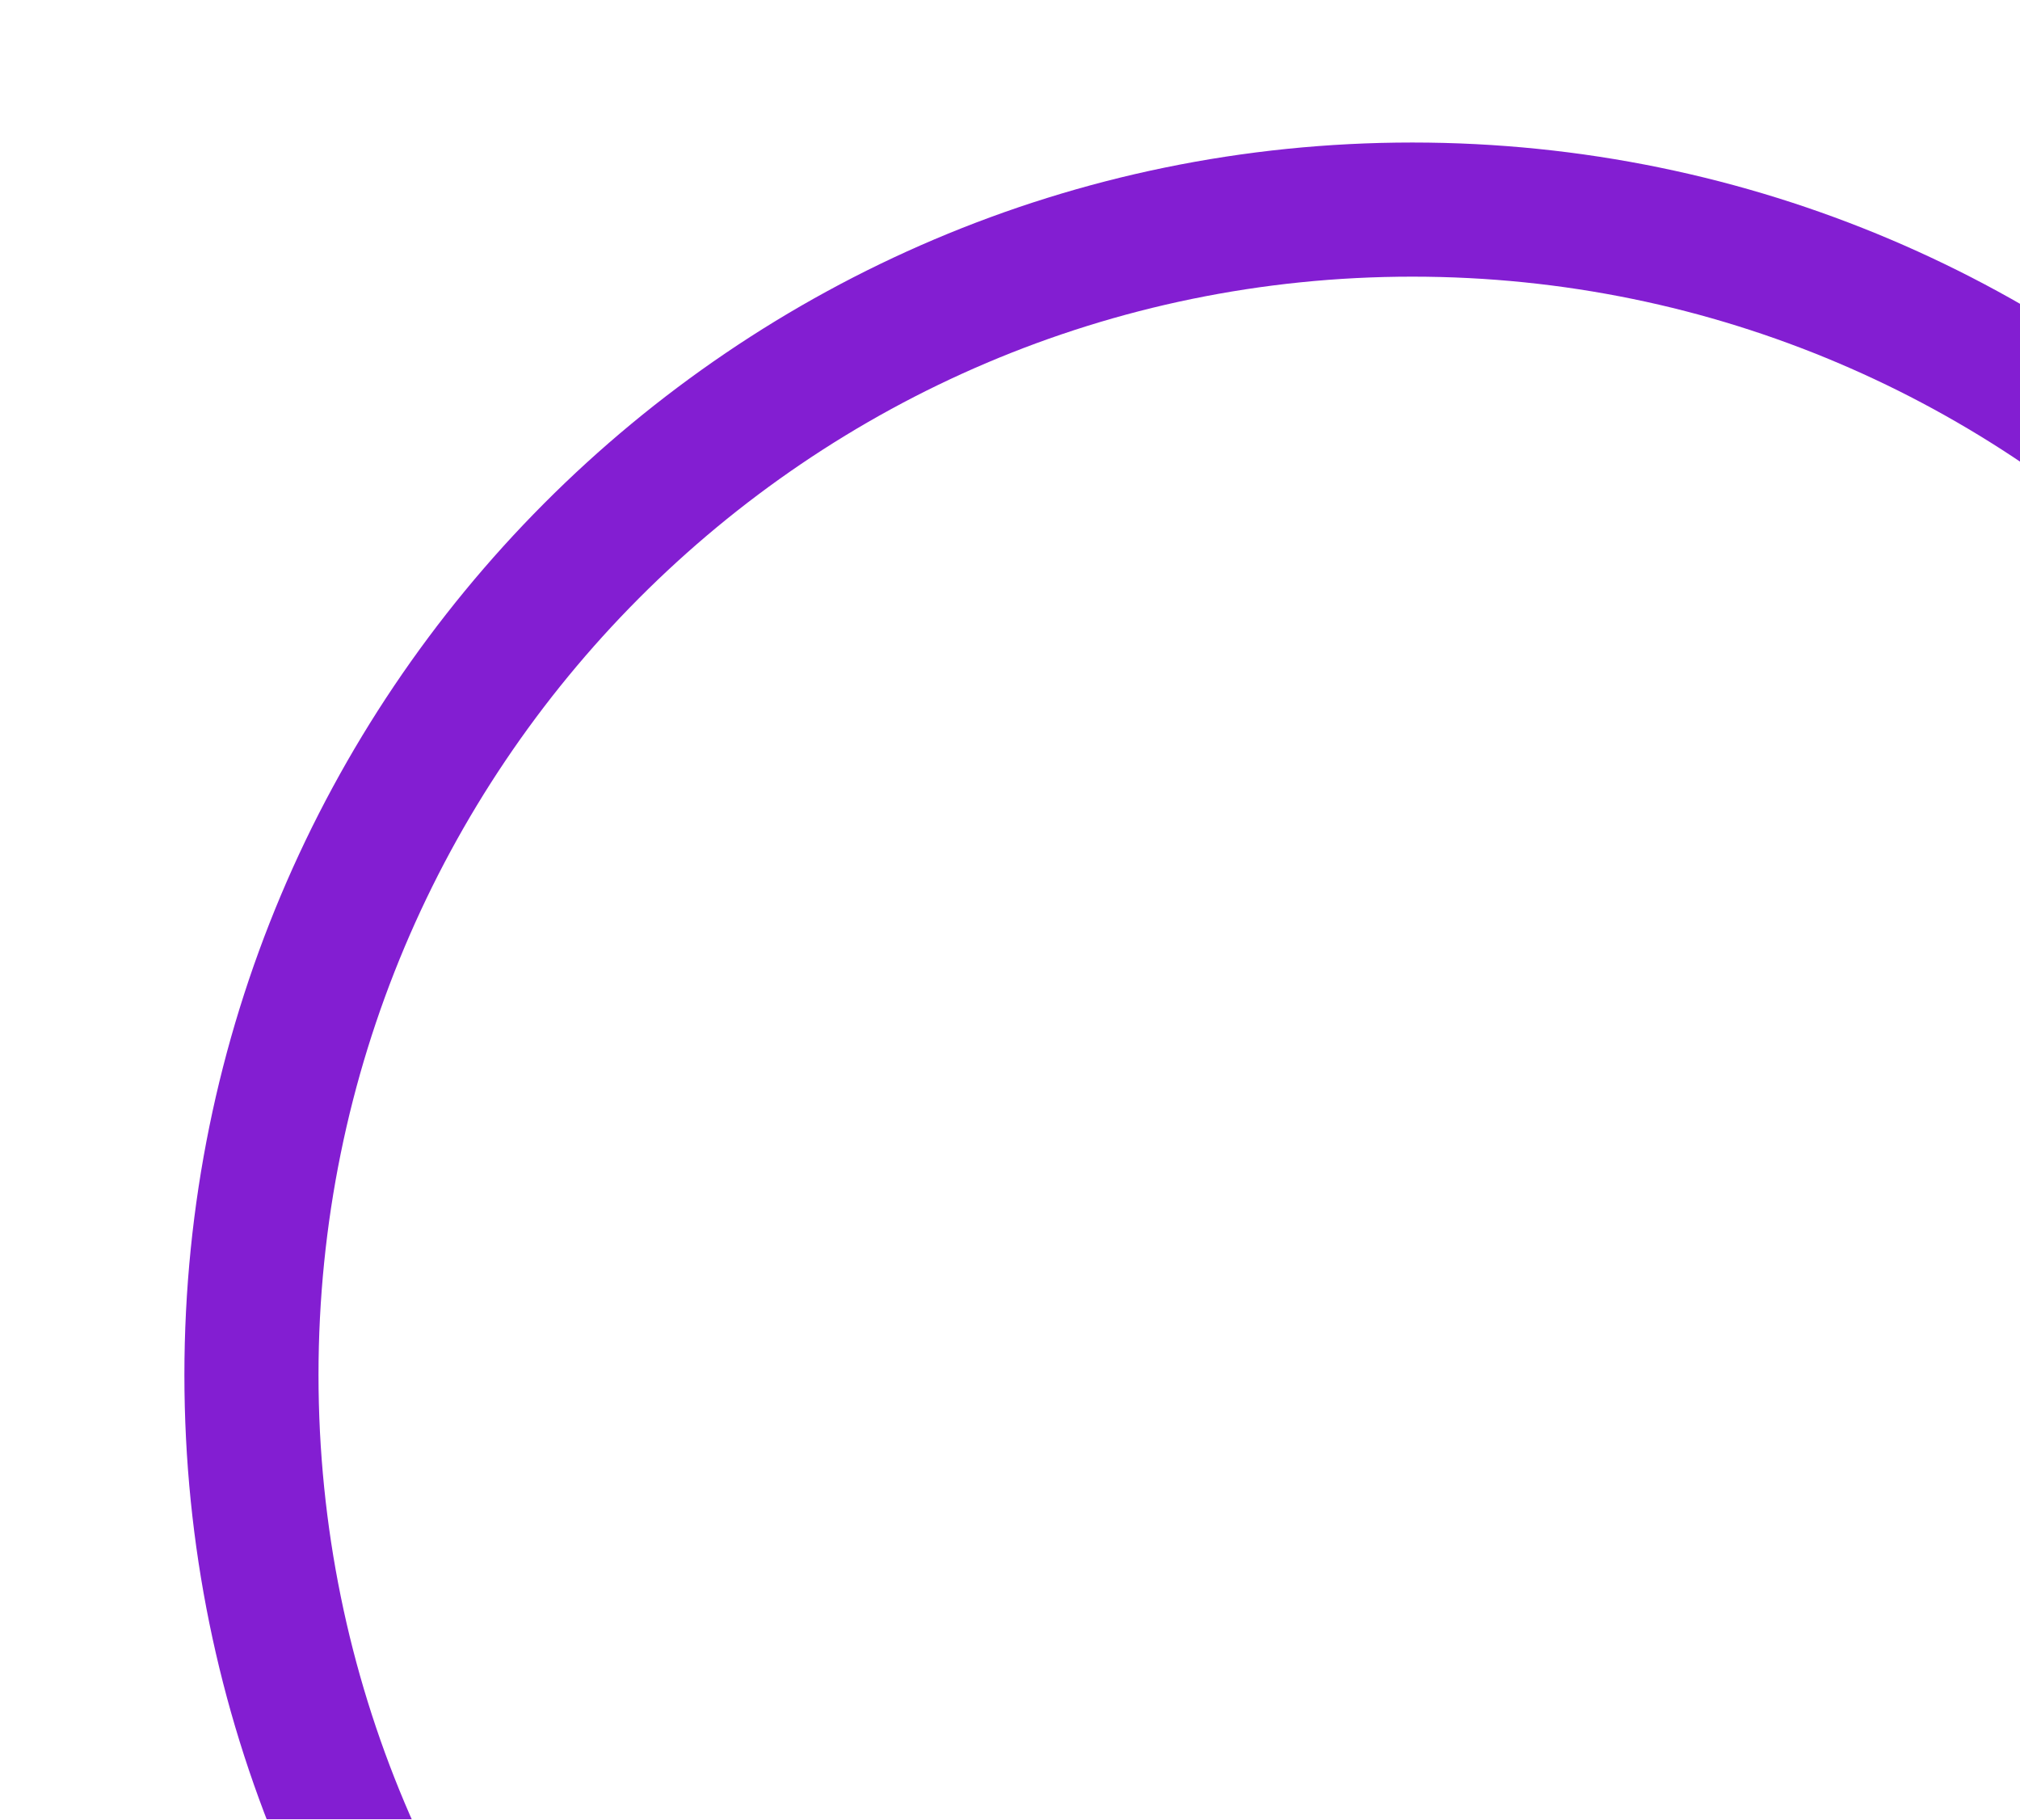
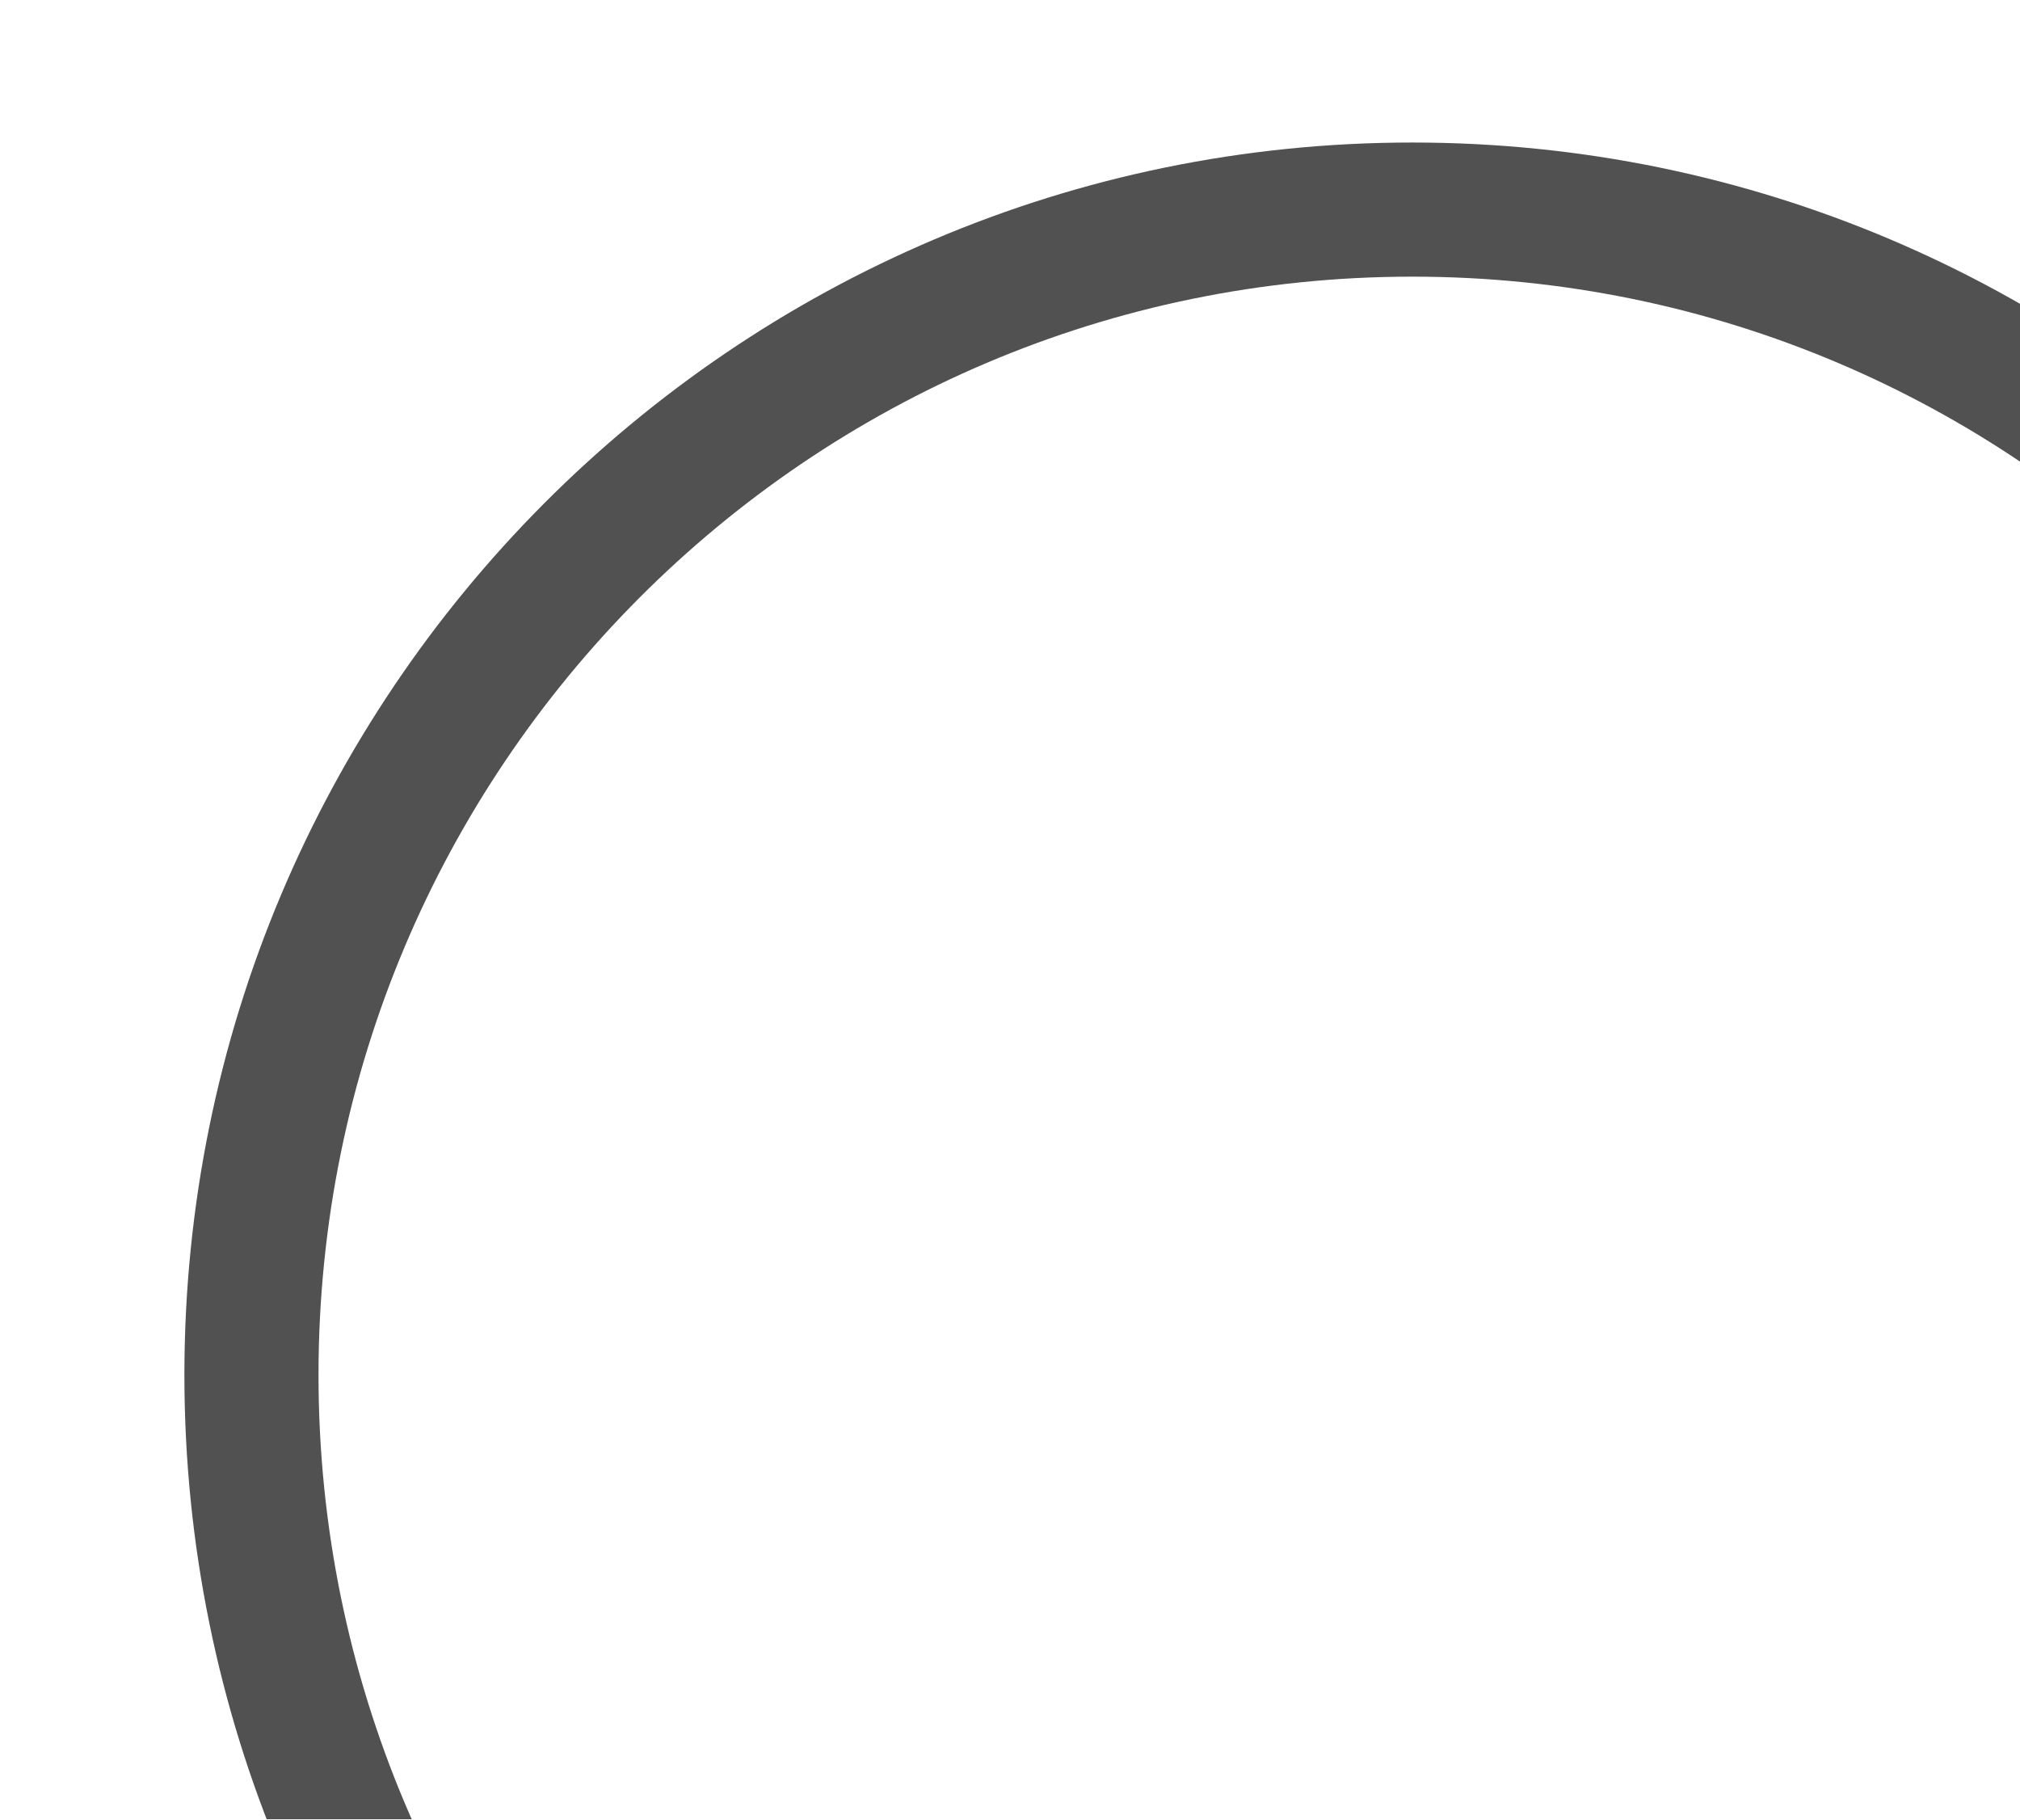
<svg xmlns="http://www.w3.org/2000/svg" width="241" height="217" viewBox="0 0 241 217" fill="none">
  <mask id="mask0_361_118" style="mask-type:alpha" maskUnits="userSpaceOnUse" x="0" y="0" width="241" height="217">
    <rect width="241" height="217" fill="#D9D9D9" />
  </mask>
  <g mask="url(#mask0_361_118)">
-     <path d="M307 164C307 240.793 244.966 303 168.5 303C92.034 303 30 240.793 30 164C30 87.207 92.034 25 168.5 25C244.966 25 307 87.207 307 164Z" stroke="#831ED2" stroke-width="16" />
+     <path d="M307 164C307 240.793 244.966 303 168.5 303C92.034 303 30 240.793 30 164C30 87.207 92.034 25 168.5 25C244.966 25 307 87.207 307 164Z" stroke="#515151" stroke-width="16" />
  </g>
</svg>
